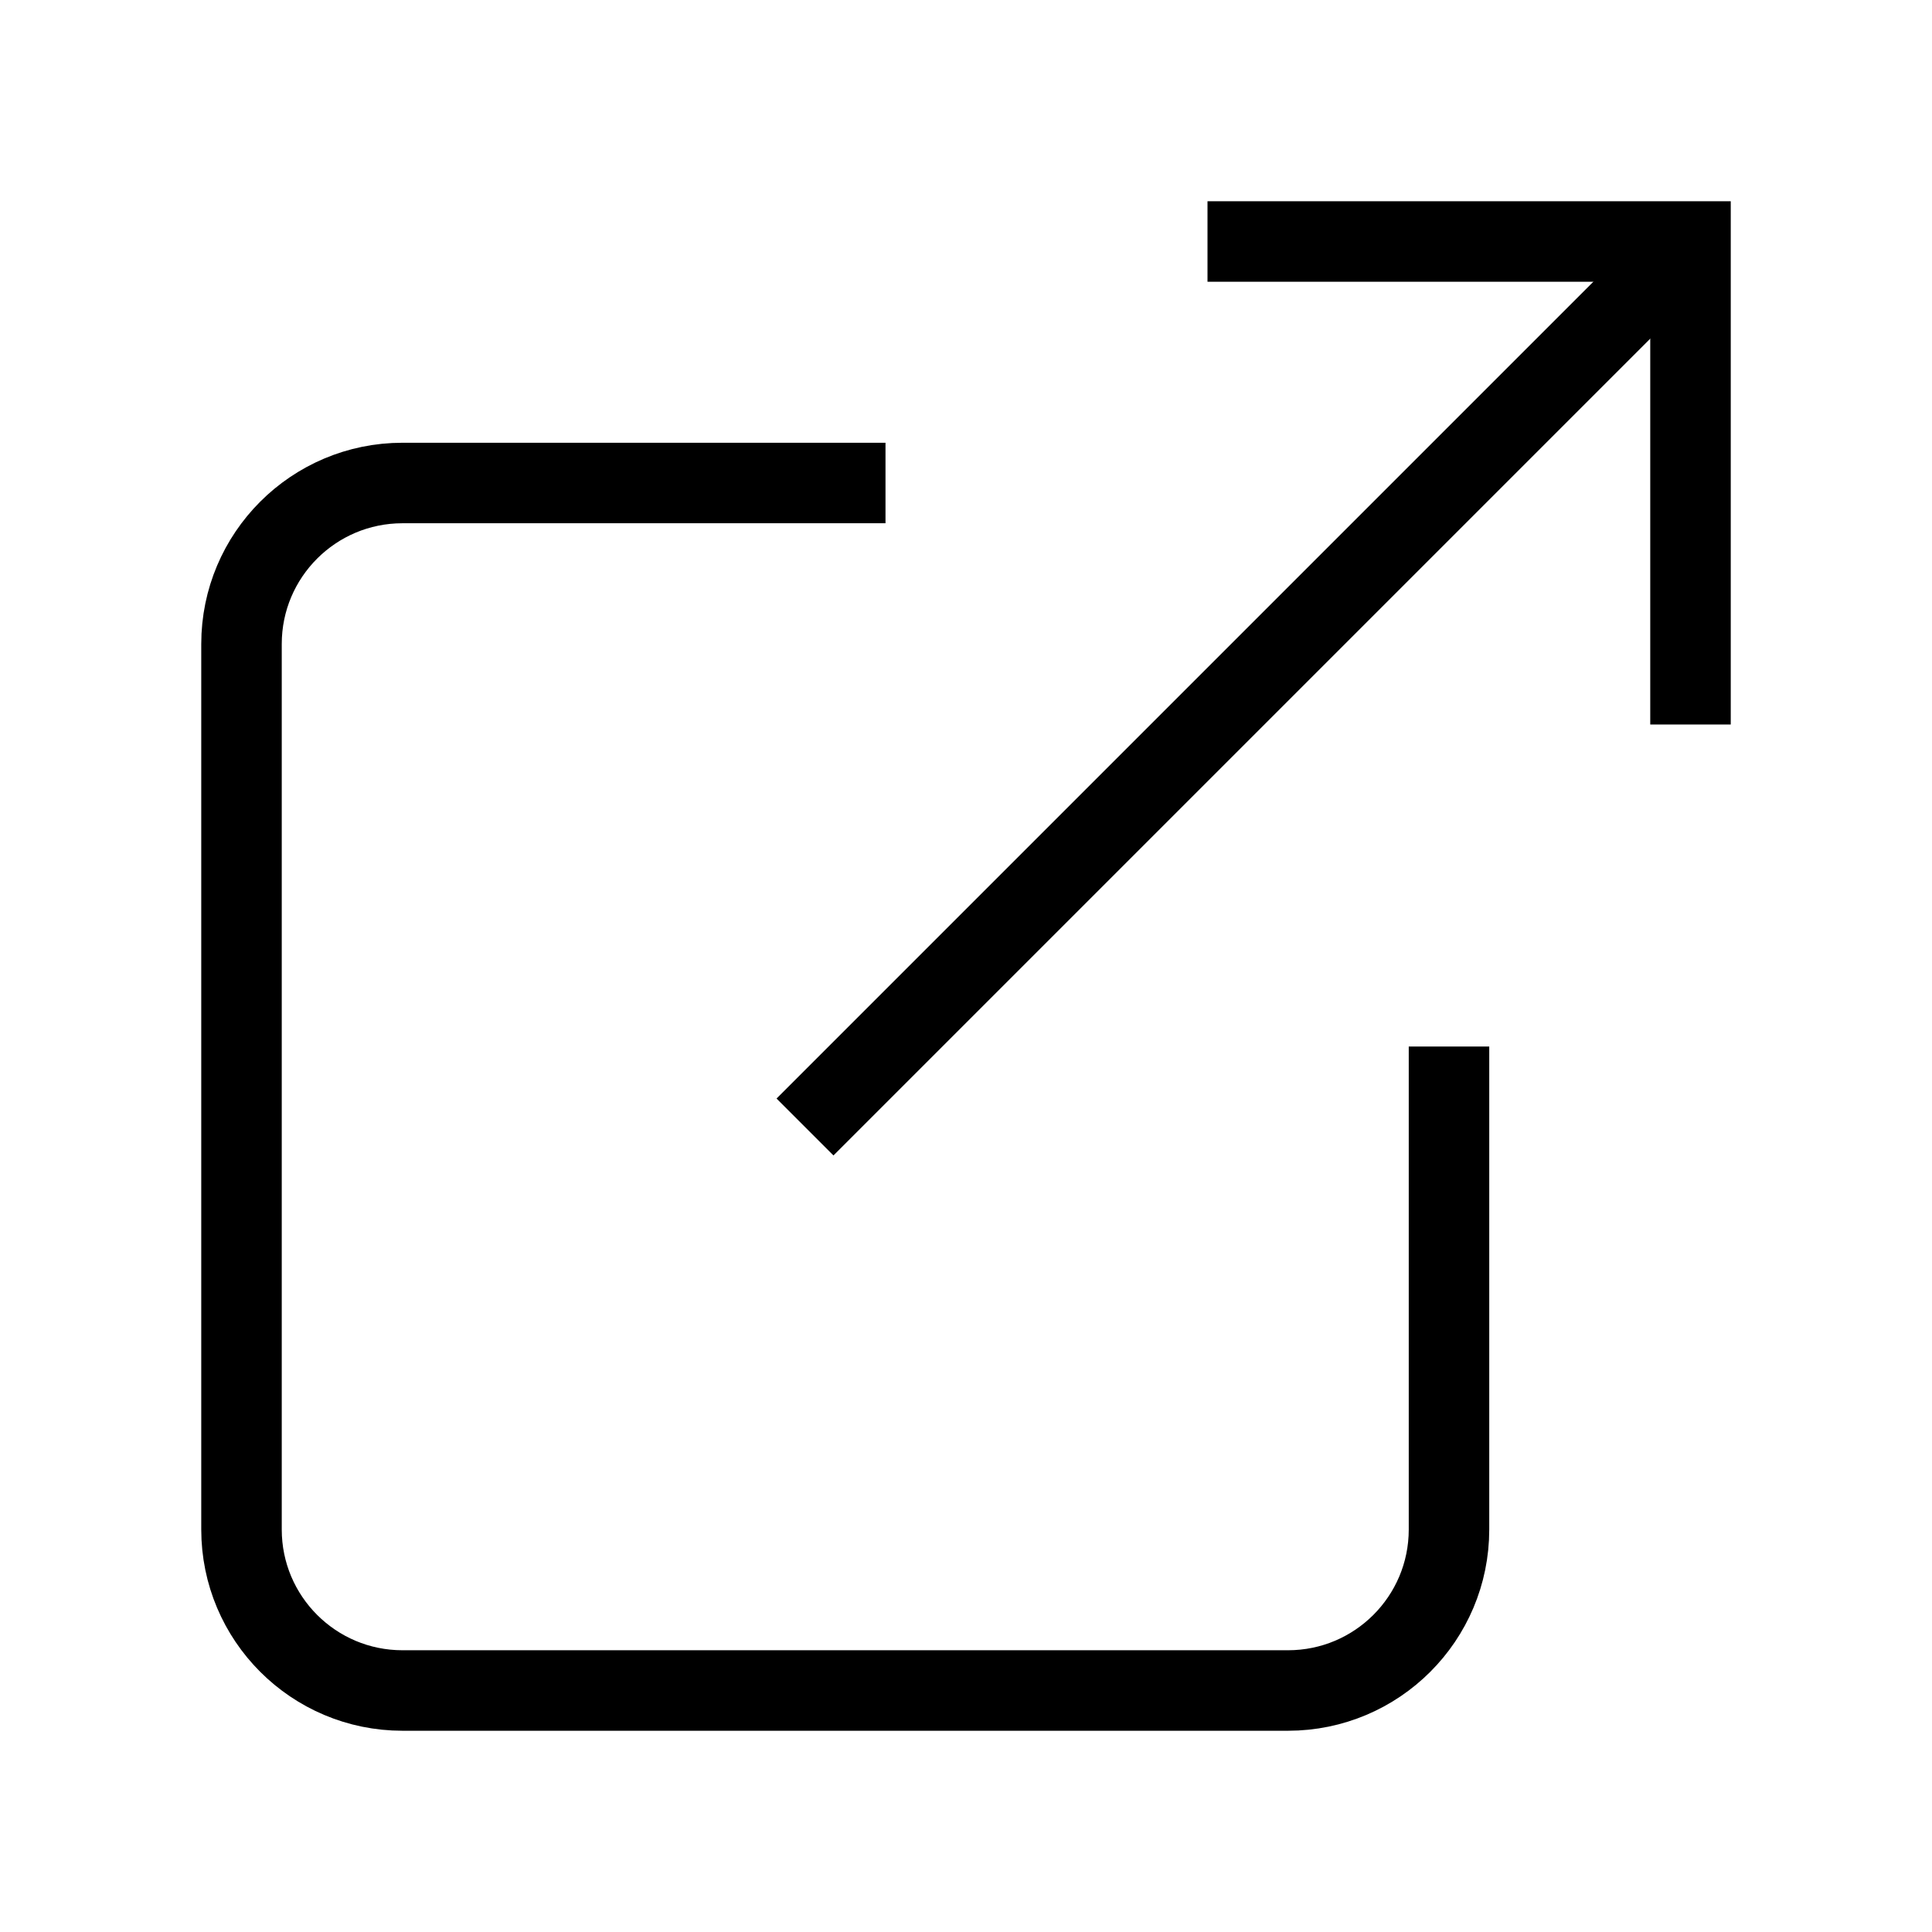
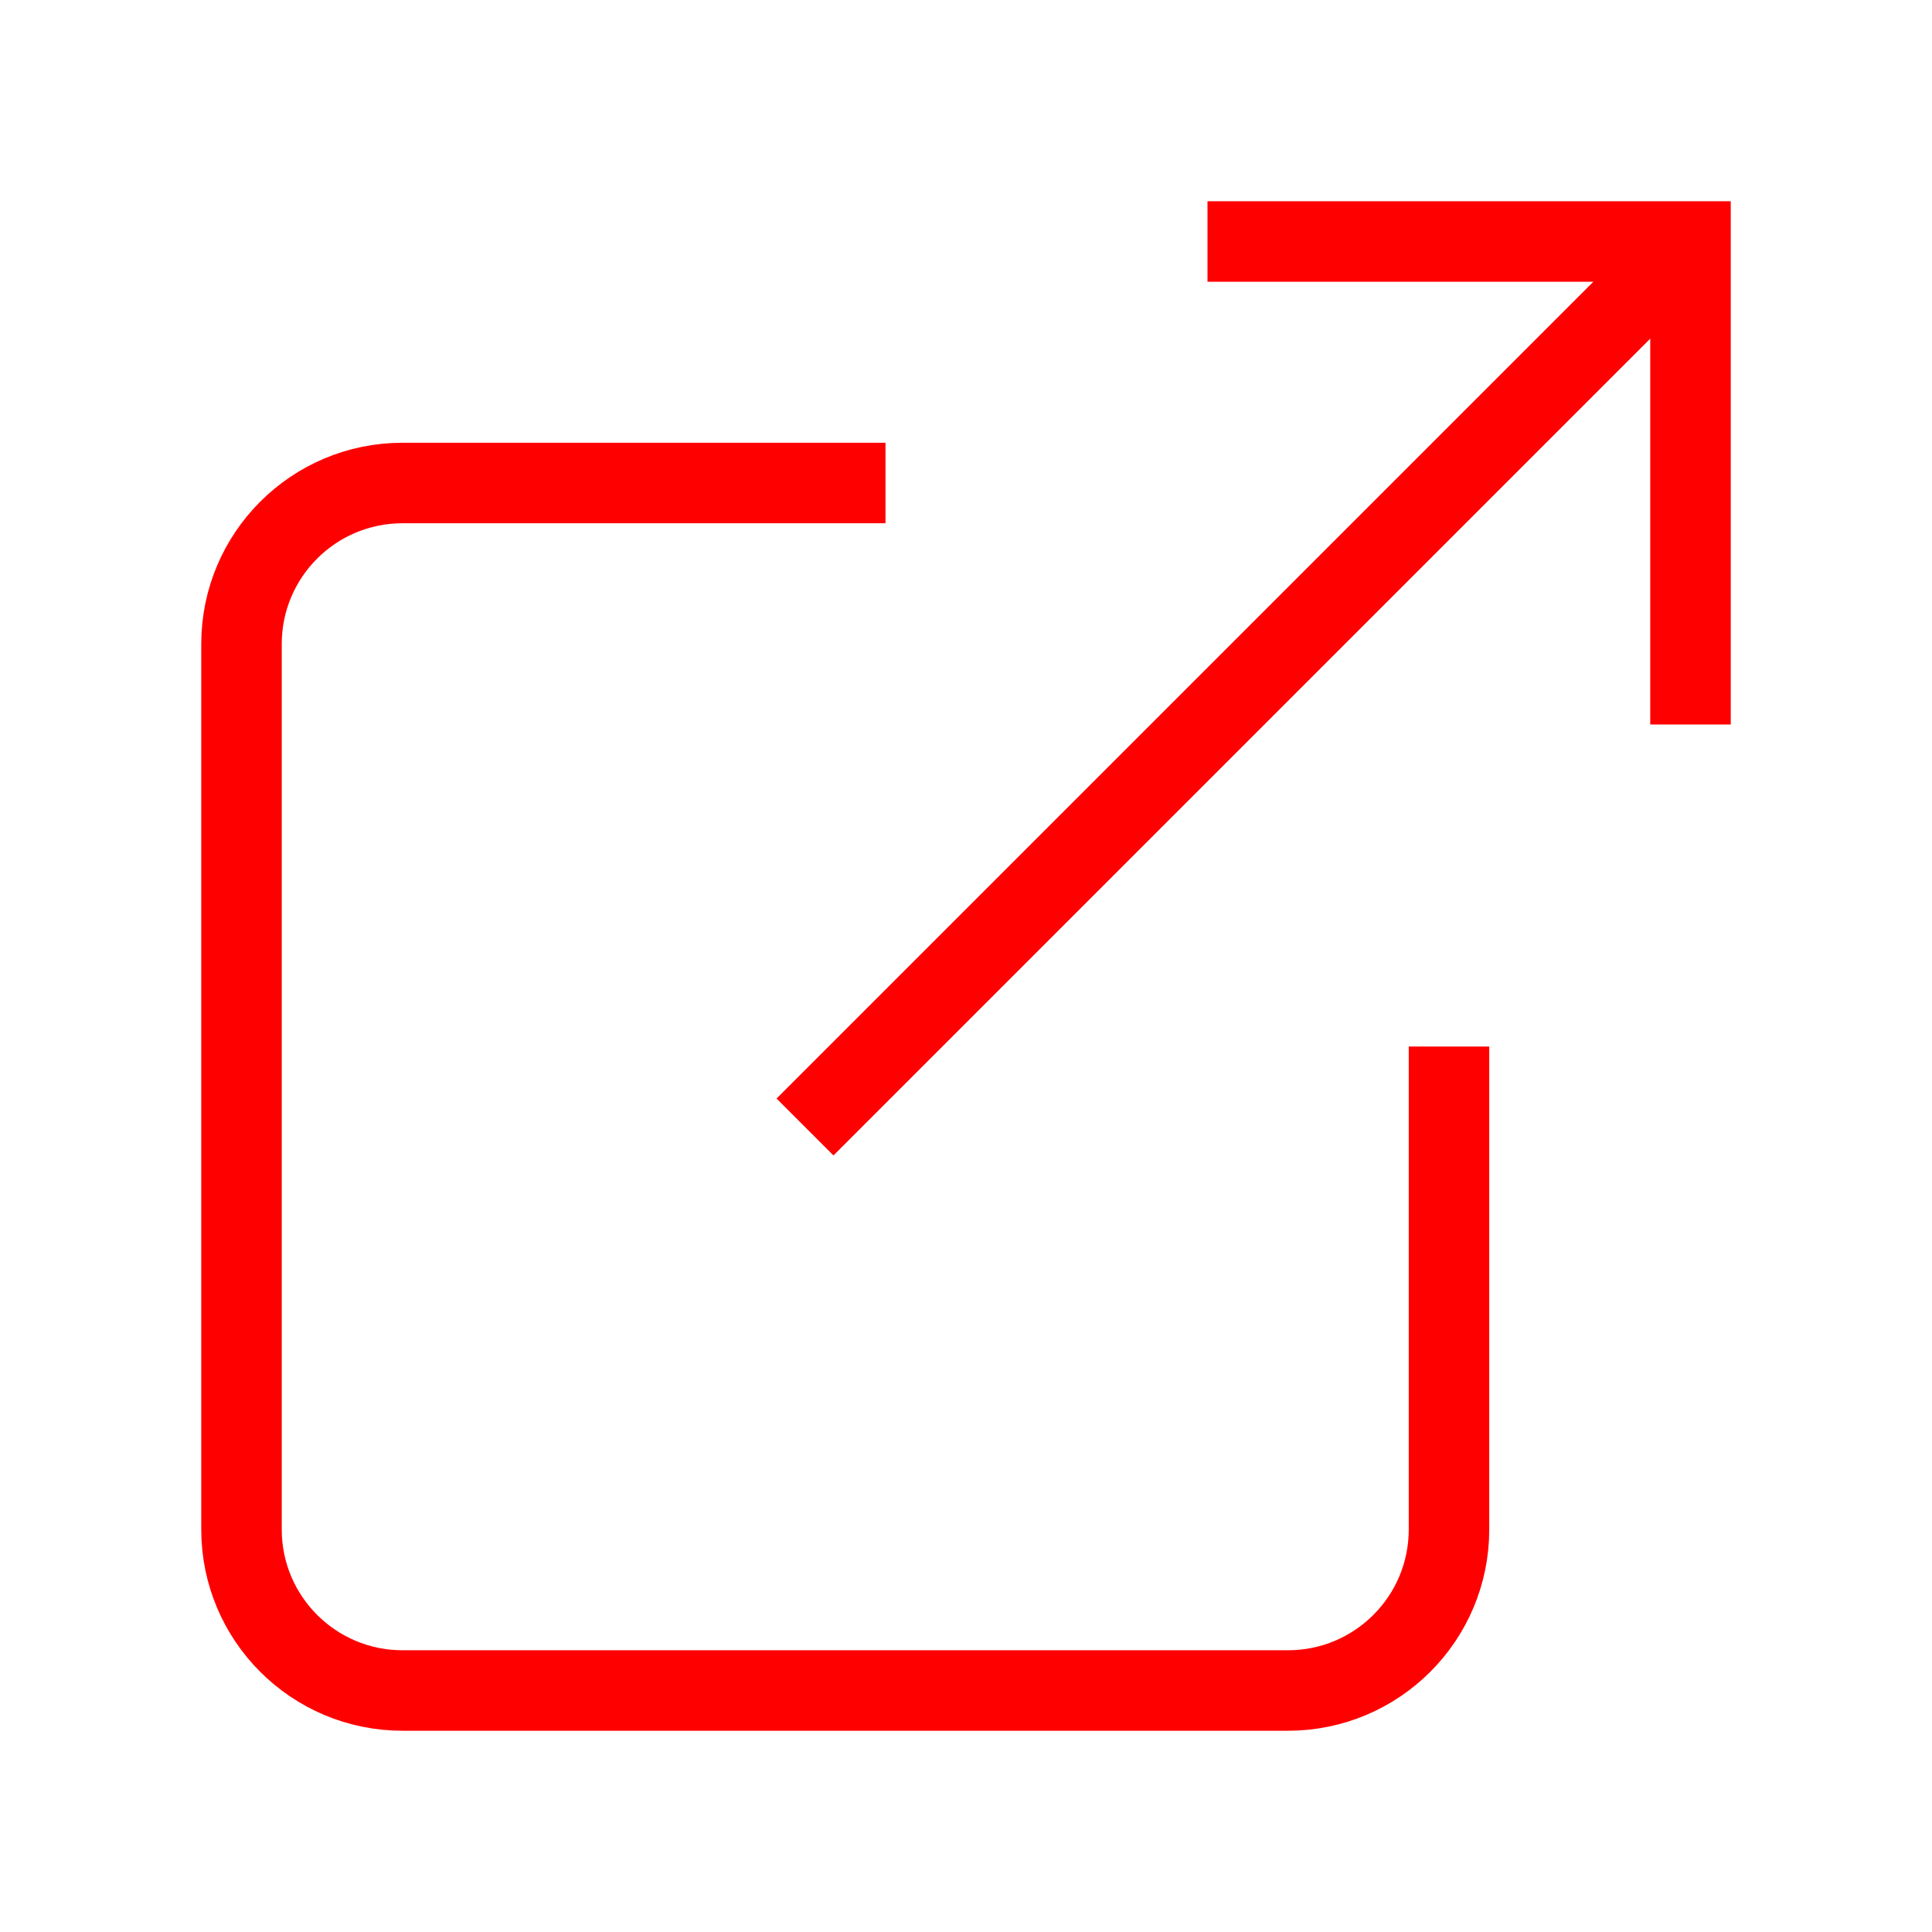
- <svg xmlns="http://www.w3.org/2000/svg" viewBox="0 0 24 24" fill="none" stroke="currentColor" strokeWidth="2" strokeLinecap="round" strokeLinejoin="round" class="feather feather-external-link">
+ <svg xmlns="http://www.w3.org/2000/svg" viewBox="0 0 24 24" fill="none" color="red" stroke="currentColor" strokeWidth="2" strokeLinecap="round" strokeLinejoin="round" class="feather feather-external-link">
  <path d="M18 13v6a2 2 0 0 1-2 2H5a2 2 0 0 1-2-2V8a2 2 0 0 1 2-2h6" />
  <polyline points="15 3 21 3 21 9" />
  <line x1="10" y1="14" x2="21" y2="3" />
</svg>
